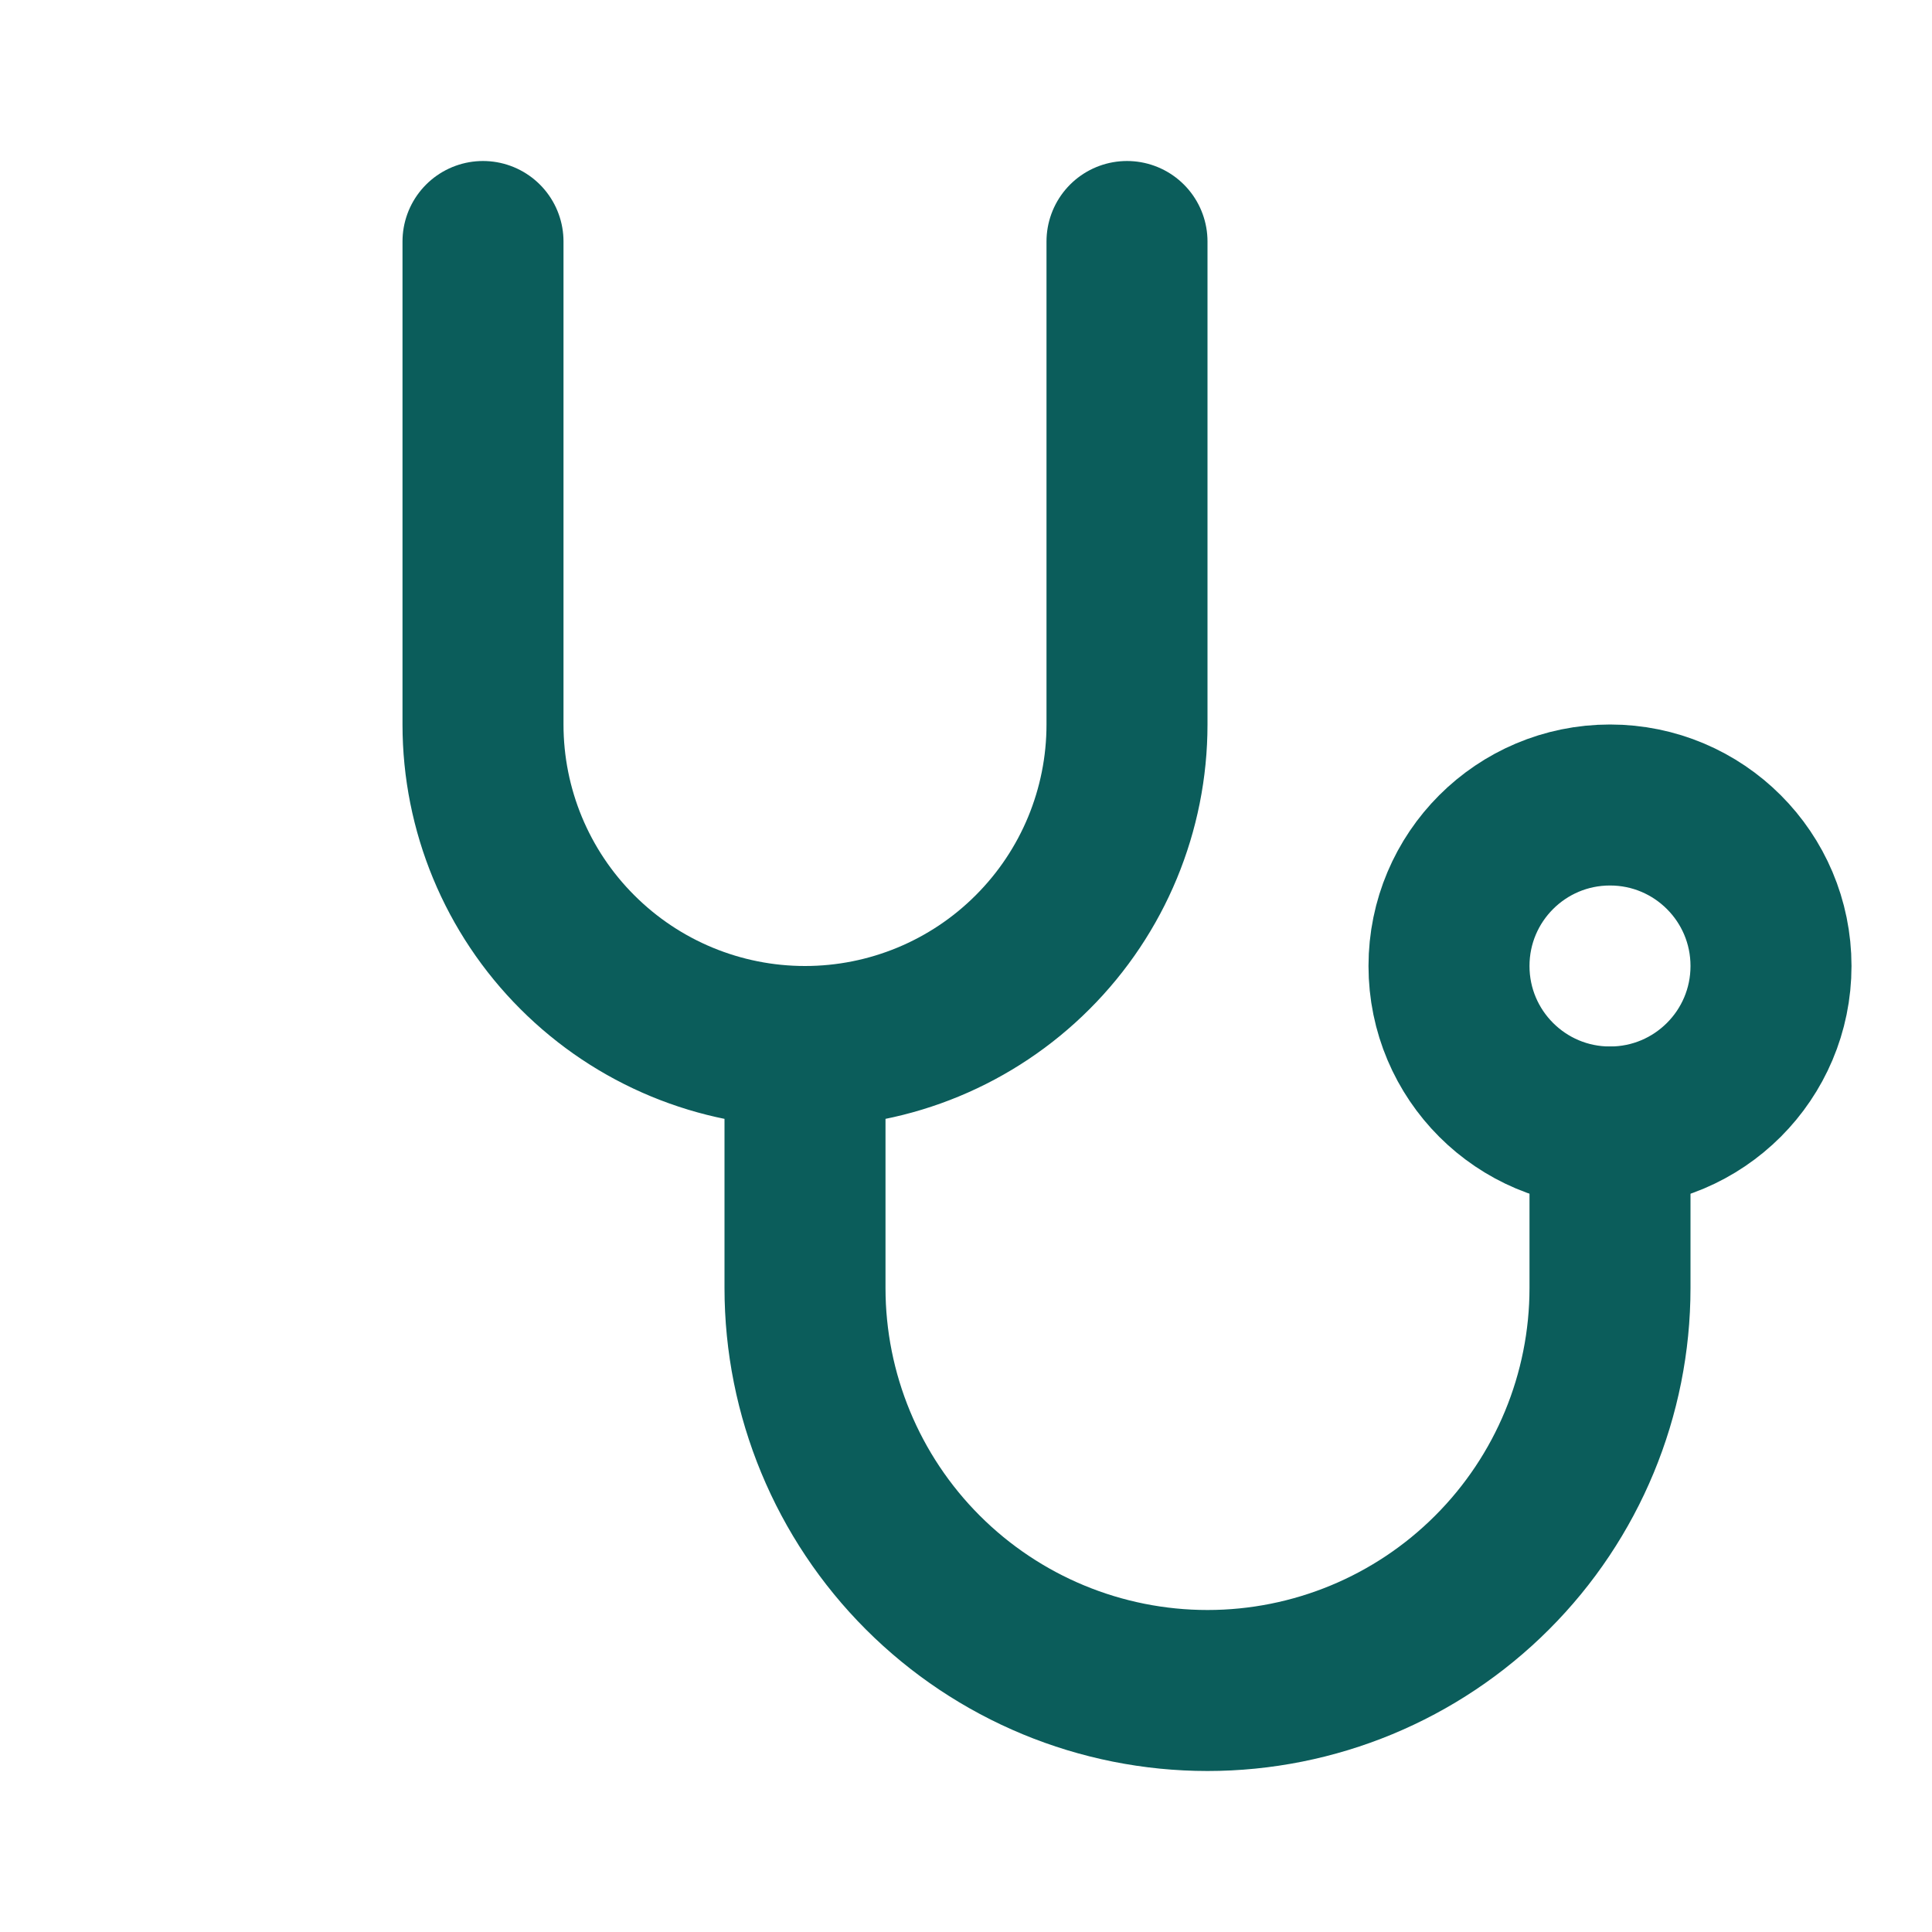
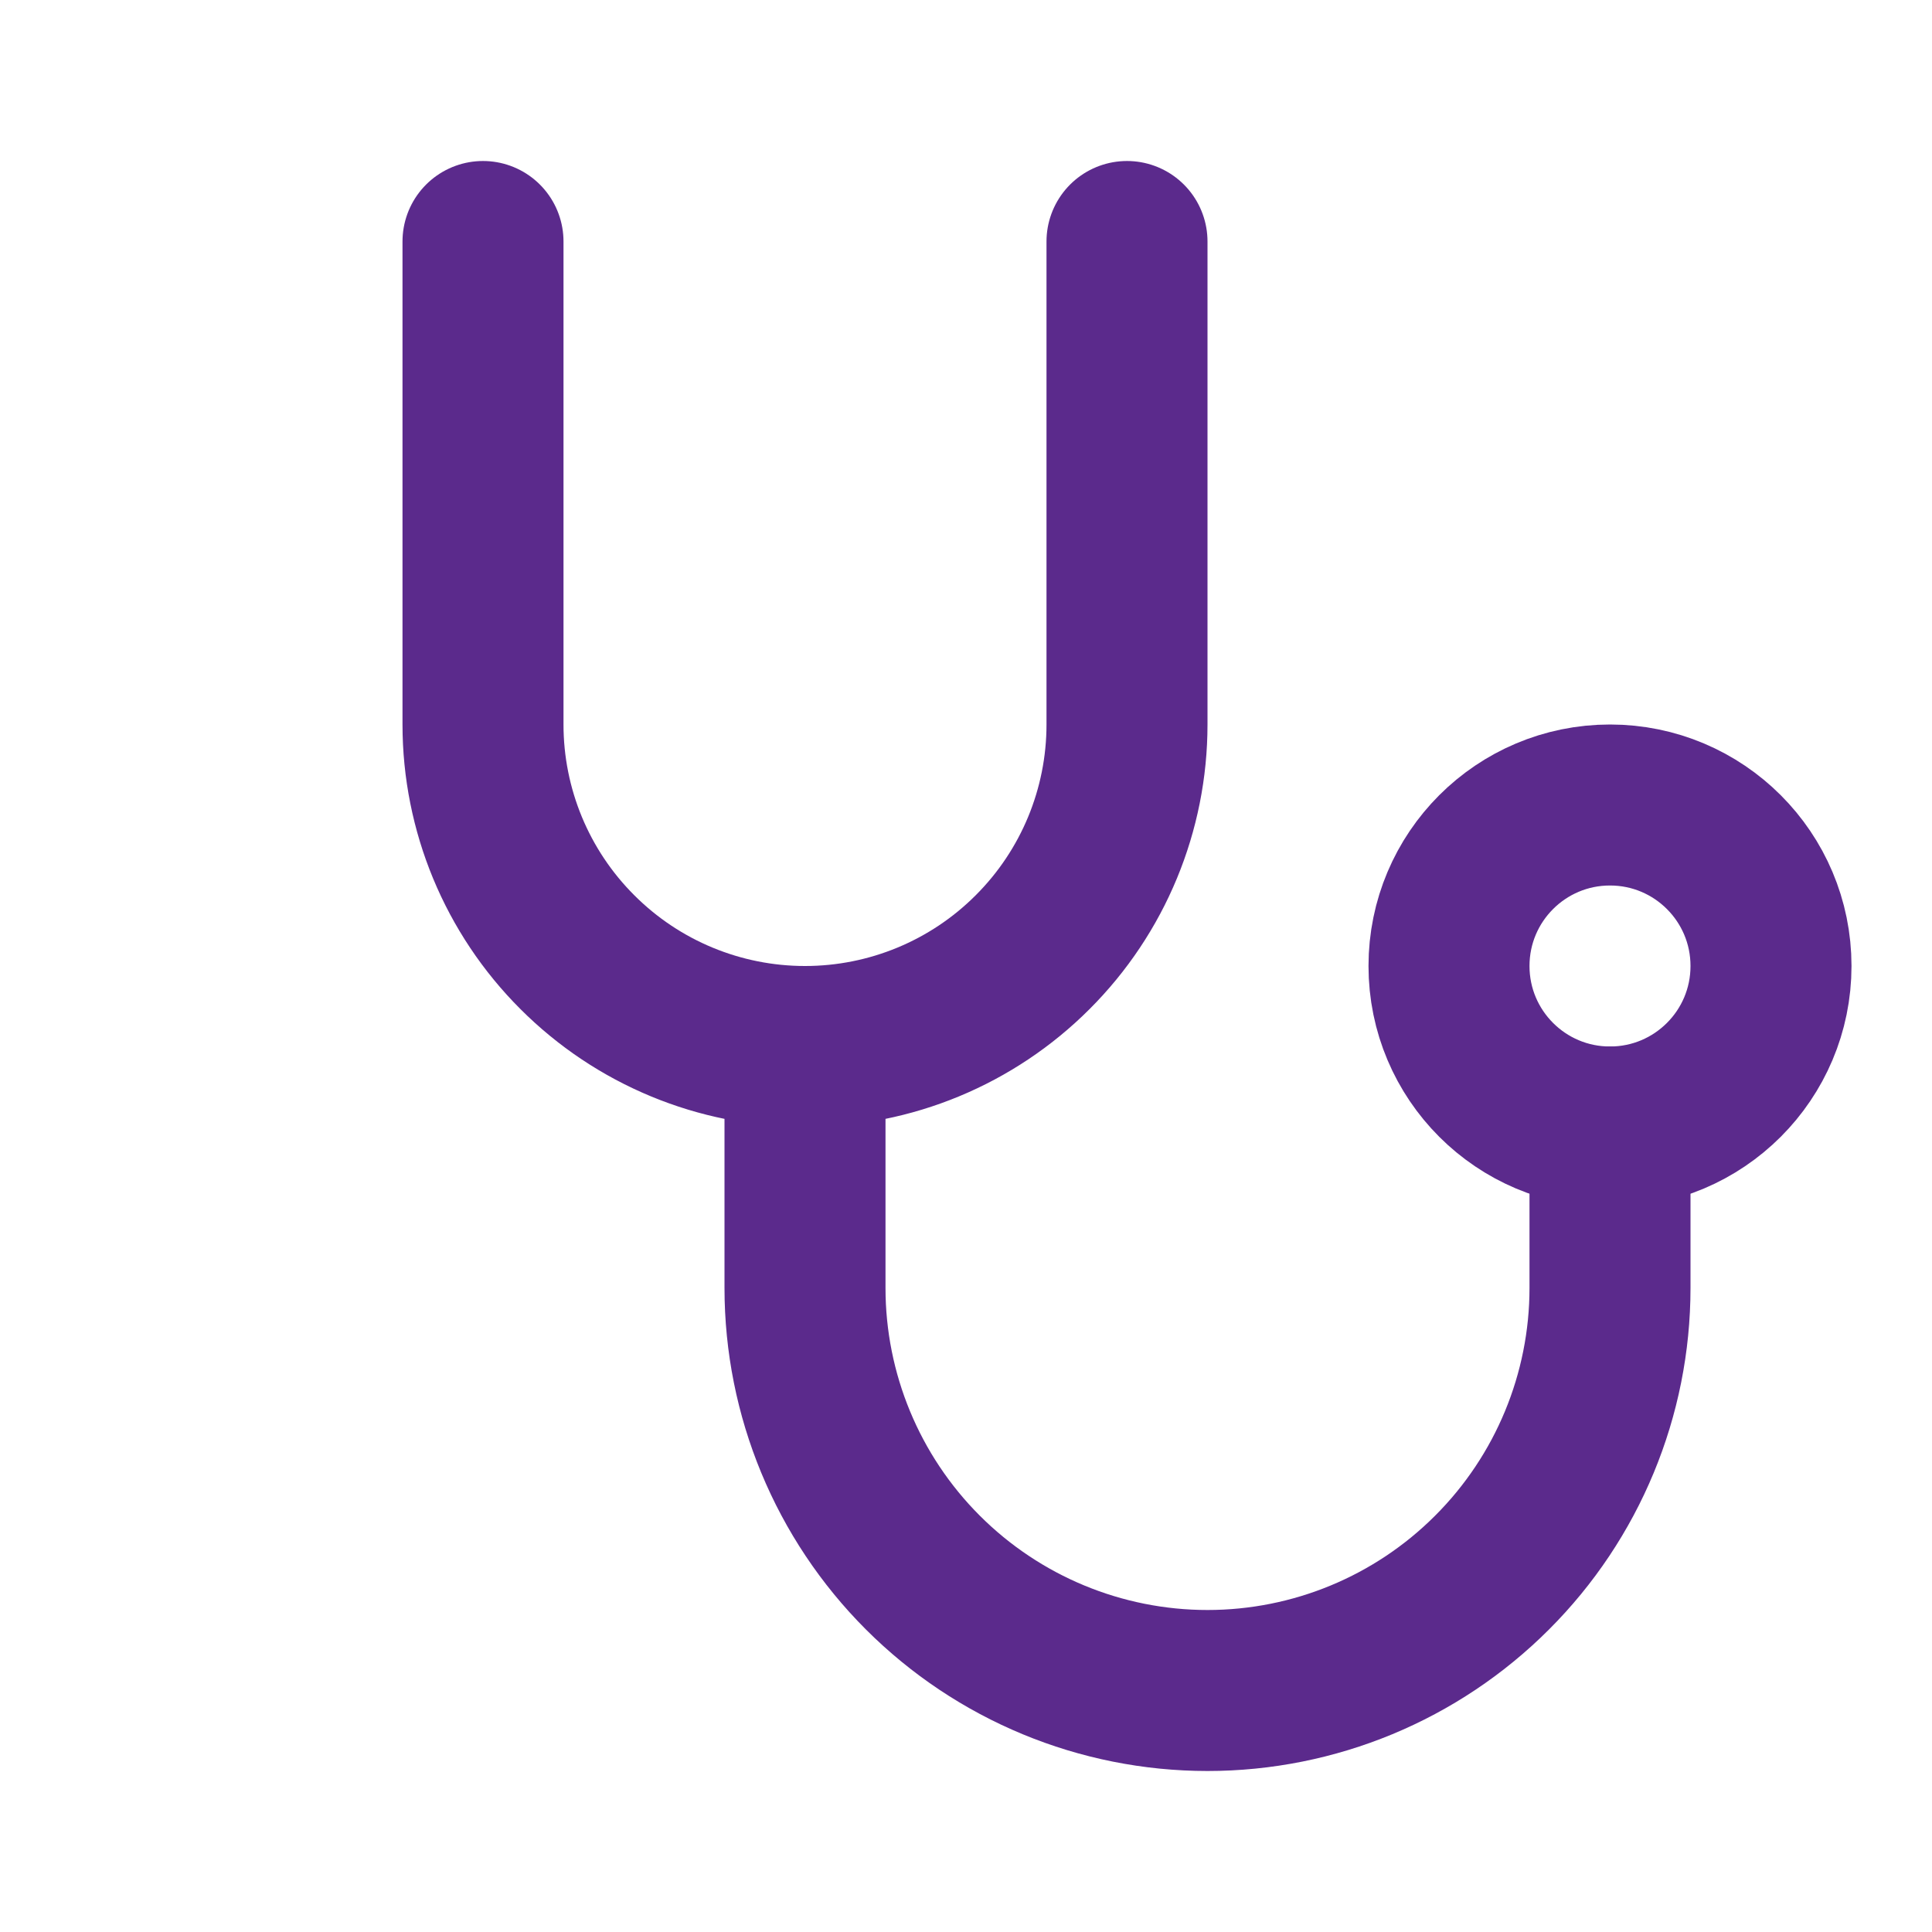
<svg xmlns="http://www.w3.org/2000/svg" width="24" height="24" viewBox="0 0 24 24" fill="none">
-   <path d="M6 3V9C6 10.061 6.421 11.078 7.172 11.828C7.922 12.579 8.939 13 10 13M10 13C11.061 13 12.078 12.579 12.828 11.828C13.579 11.078 14 10.061 14 9V3M10 13V16C10 17.326 10.527 18.598 11.464 19.535C12.402 20.473 13.674 21 15 21C16.326 21 17.598 20.473 18.535 19.535C19.473 18.598 20 17.326 20 16V14" stroke-width="2" stroke-linecap="round" stroke-linejoin="round" stroke="#0B5D5B" />
-   <path d="M22 12C22 13.105 21.105 14 20 14C18.895 14 18 13.105 18 12C18 10.895 18.895 10 20 10C21.105 10 22 10.895 22 12Z" stroke-width="2" stroke-linecap="round" stroke-linejoin="round" stroke="#0B5D5B" />
+   <path d="M6 3V9C6 10.061 6.421 11.078 7.172 11.828C7.922 12.579 8.939 13 10 13M10 13C11.061 13 12.078 12.579 12.828 11.828C13.579 11.078 14 10.061 14 9V3M10 13V16C10 17.326 10.527 18.598 11.464 19.535C12.402 20.473 13.674 21 15 21C16.326 21 17.598 20.473 18.535 19.535C19.473 18.598 20 17.326 20 16V14" stroke-width="2" stroke-linecap="round" stroke-linejoin="round" stroke="#5b2a8c" />
+   <path d="M22 12C22 13.105 21.105 14 20 14C18.895 14 18 13.105 18 12C18 10.895 18.895 10 20 10C21.105 10 22 10.895 22 12Z" stroke-width="2" stroke-linecap="round" stroke-linejoin="round" stroke="#5b2a8c" />
</svg>
